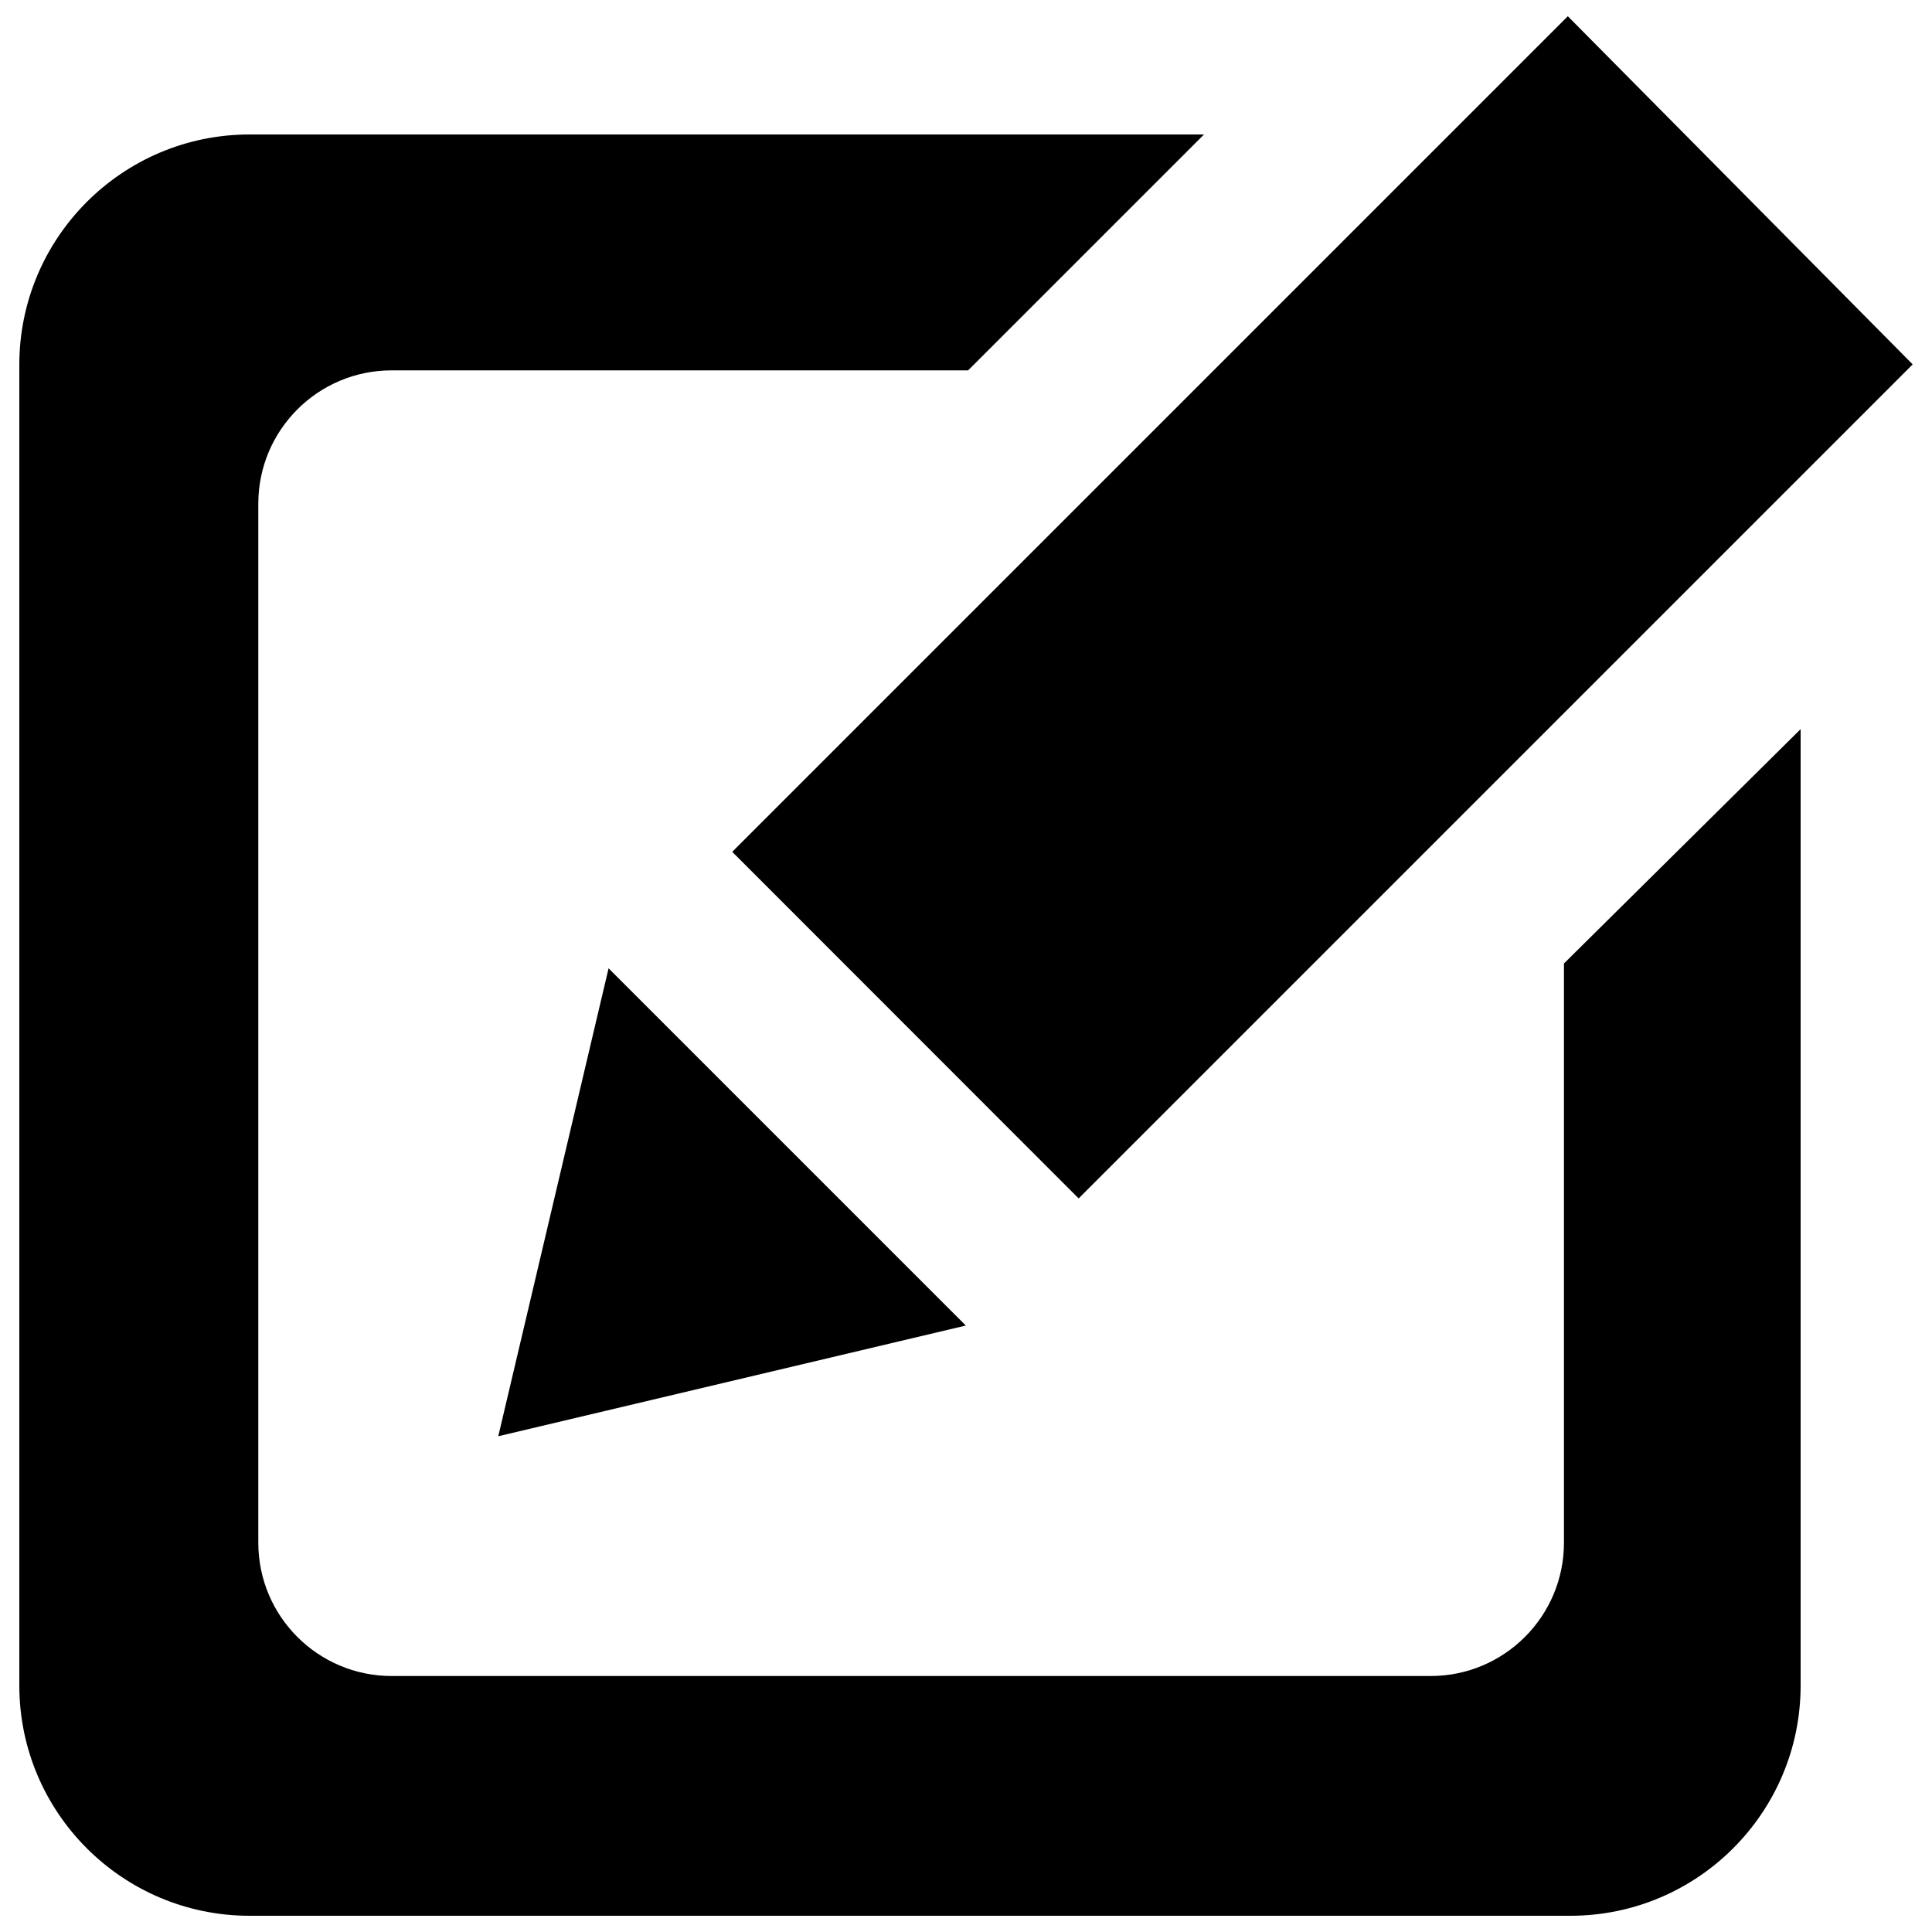
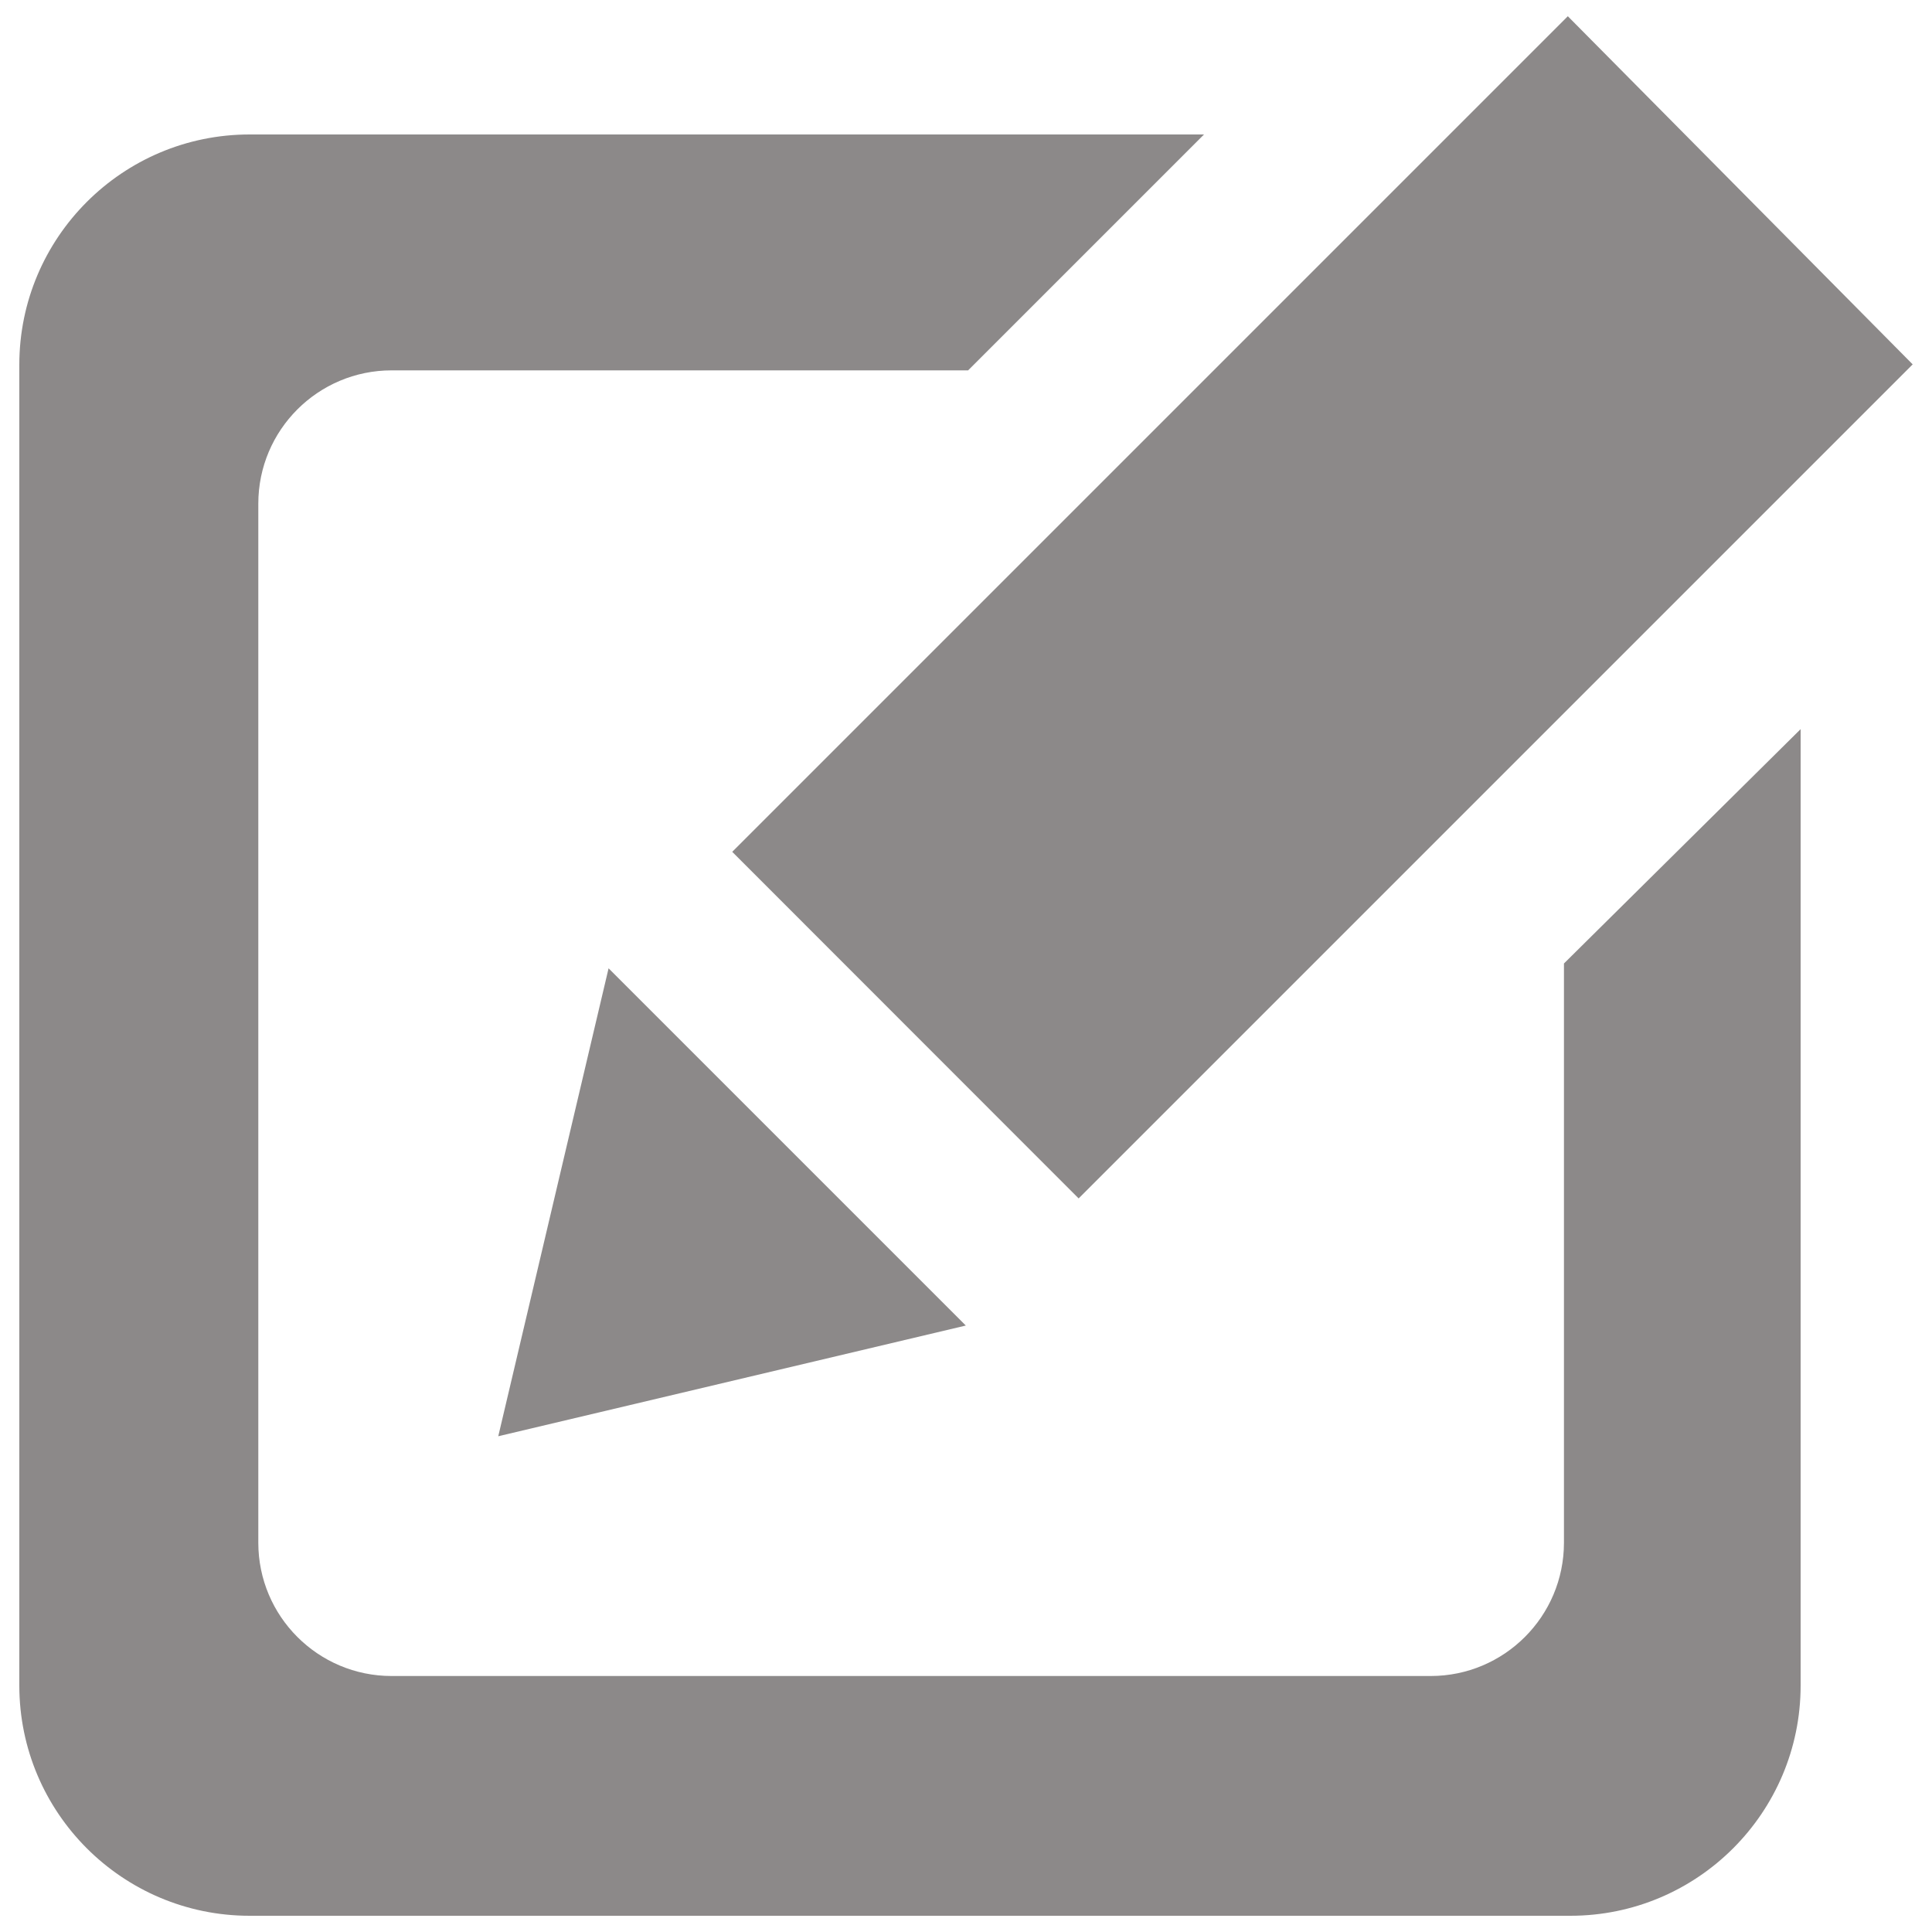
<svg xmlns="http://www.w3.org/2000/svg" version="1.1" x="0px" y="0px" viewBox="0 0 1000 1000" enable-background="new 0 0 1000 1000" xml:space="preserve">
-   <g>
+   <g fill="#8c8989">
    <path d="M558.3,620.3L990,188.6L811.5,8.4L379,440.9L558.3,620.3z" />
    <path d="M257.9,743.4l242-57.3L315,501.2L257.9,743.4z" />
    <path d="M809.5,798.5c0,38.1-30.9,69-69,69H202.7c-38.1,0-69-30.9-69-69V260.7c0-38.1,30.9-69,69-69h298.4L623.2,69.6h-494C63.4,69.6,10,123,10,188.8v683.6c0,65.8,53.4,119.2,119.2,119.2h683.6c65.8,0,119.2-53.4,119.2-119.2v-495L809.5,498.7V798.5z" />
  </g>
</svg>
